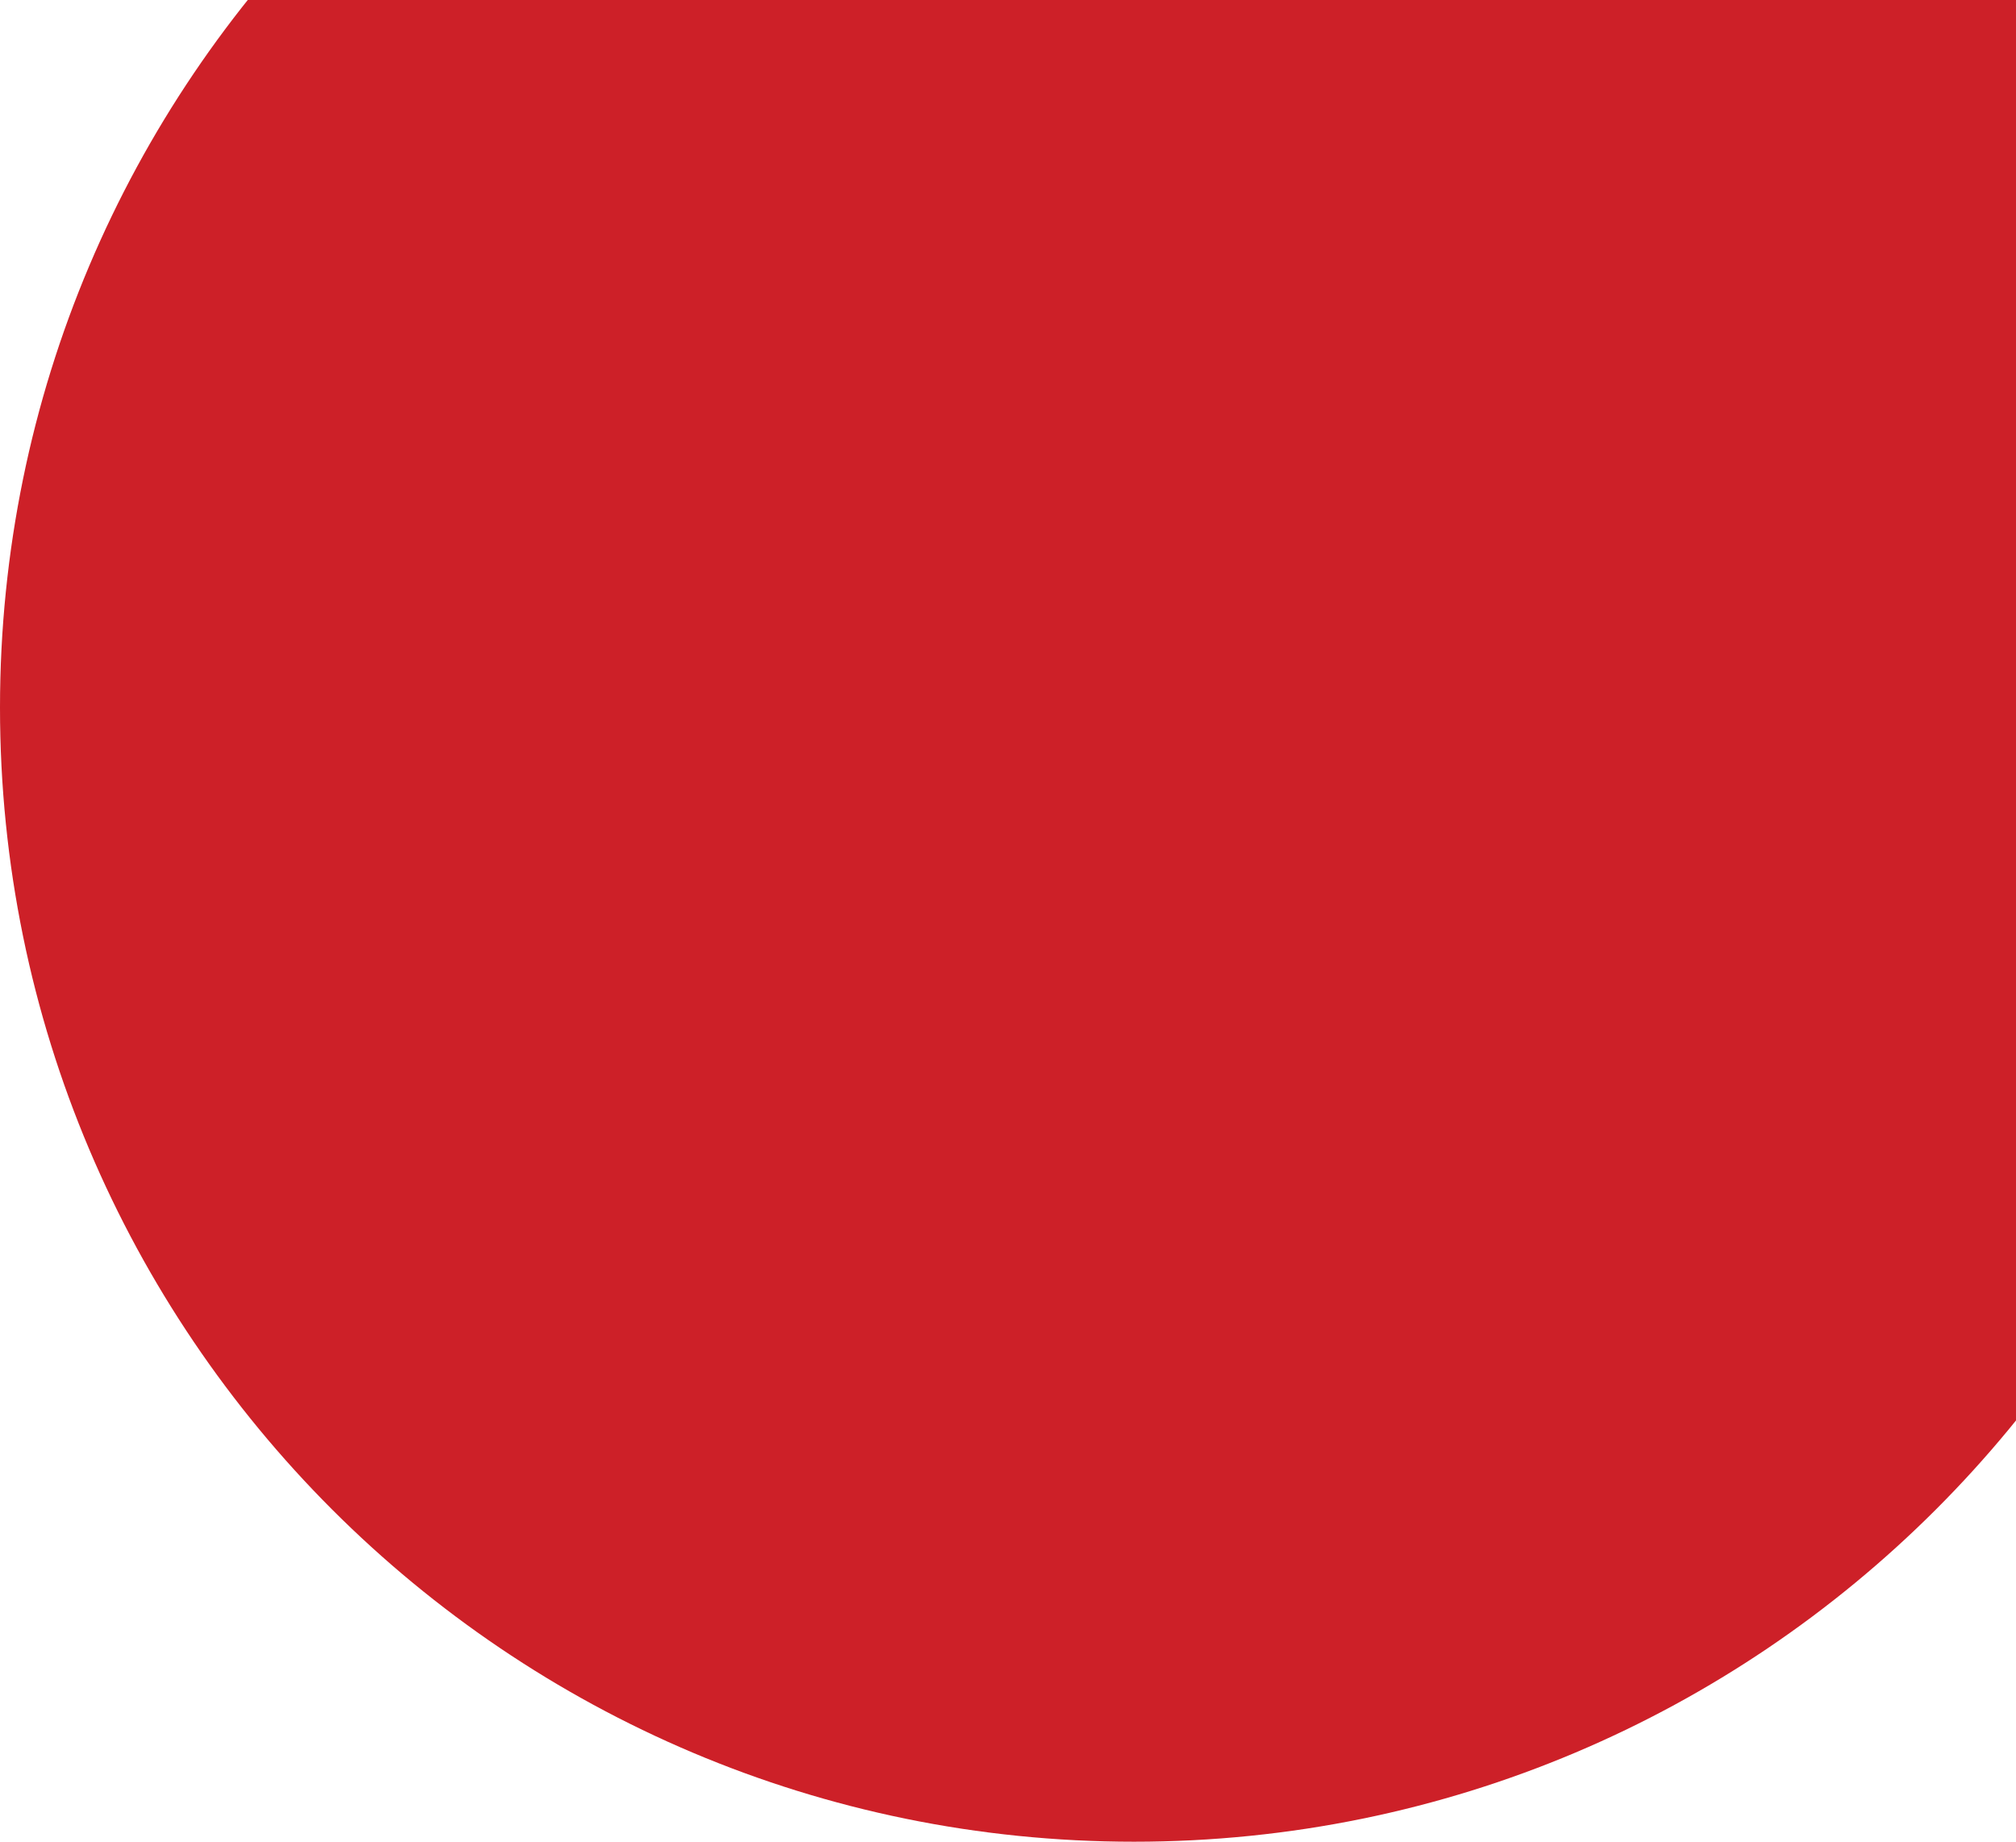
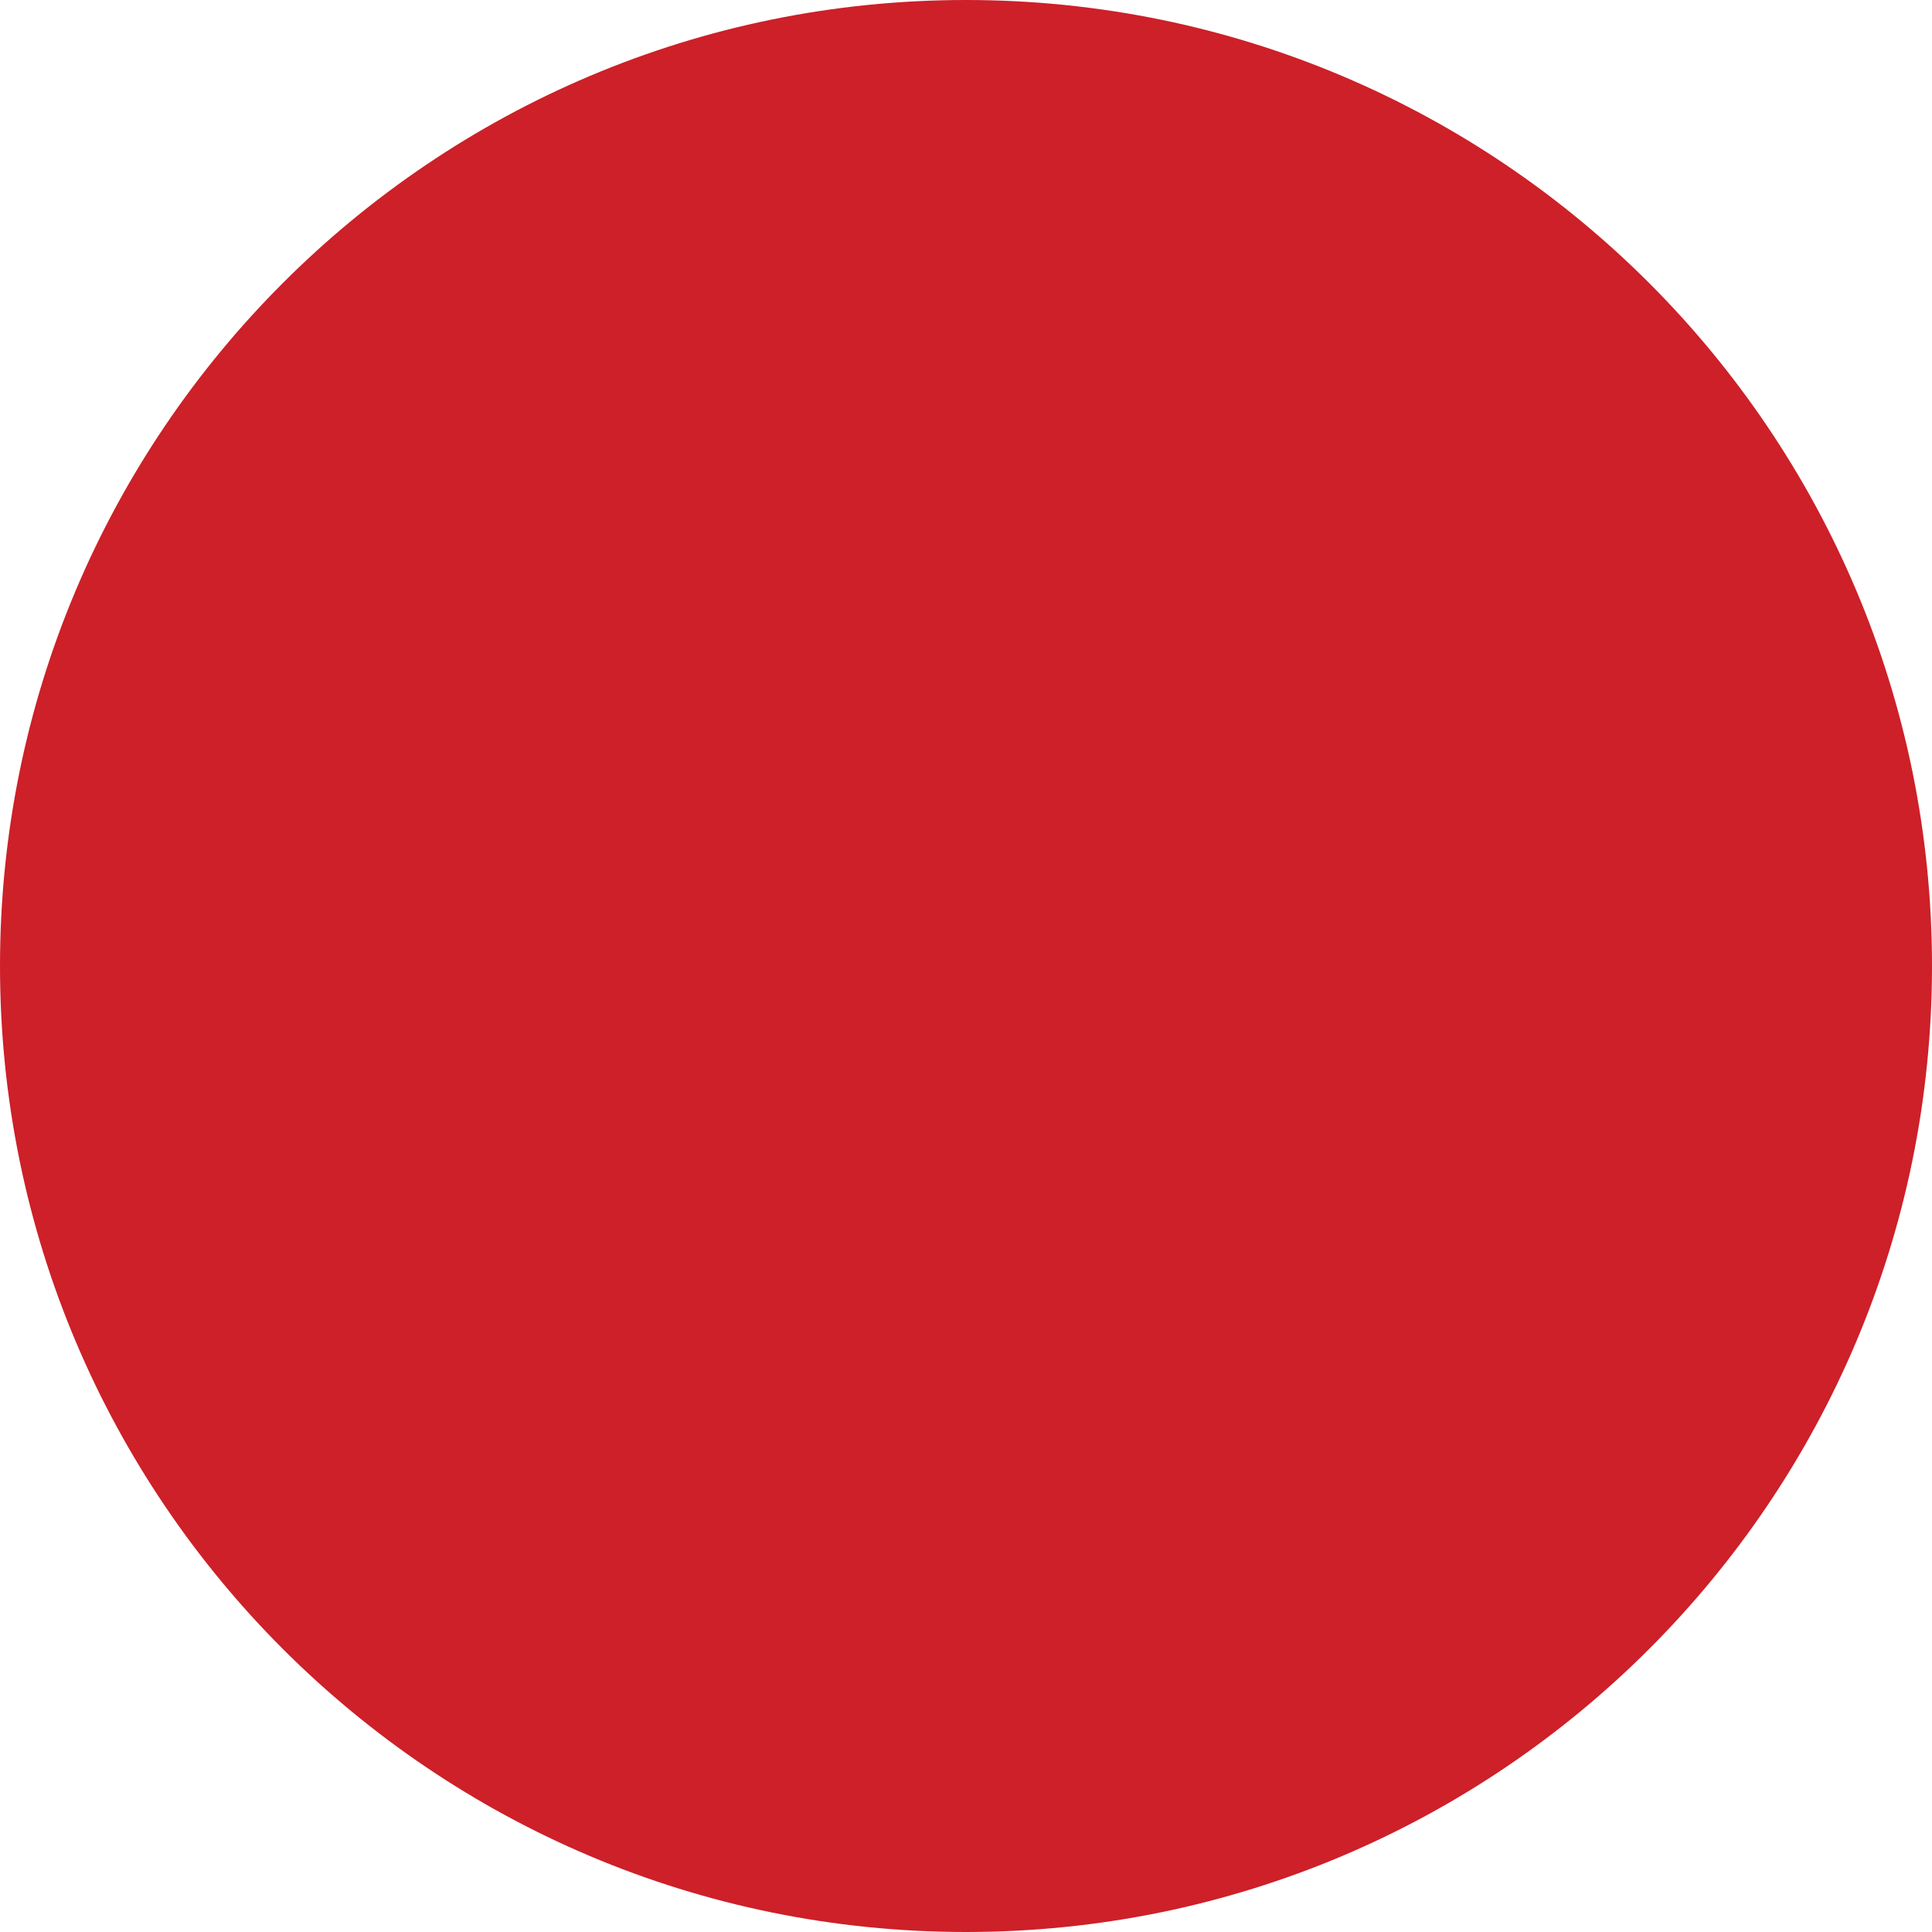
- <svg xmlns="http://www.w3.org/2000/svg" version="1.1" id="Layer_1" x="0px" y="0px" width="104px" height="95px" viewBox="0 0 104 95" enable-background="new 0 0 104 95" xml:space="preserve">
-   <circle fill="#CD2028" cx="58.5" cy="36.5" r="58.5" />
+ <svg xmlns="http://www.w3.org/2000/svg" version="1.1" id="Layer_1" x="0px" y="0px" width="117px" height="117px" viewBox="-6.5 -11 117 117" enable-background="new -6.5 -11 117 117" xml:space="preserve">
+   <circle fill="#CD2028" cx="52" cy="47.5" r="58.5" />
</svg>
